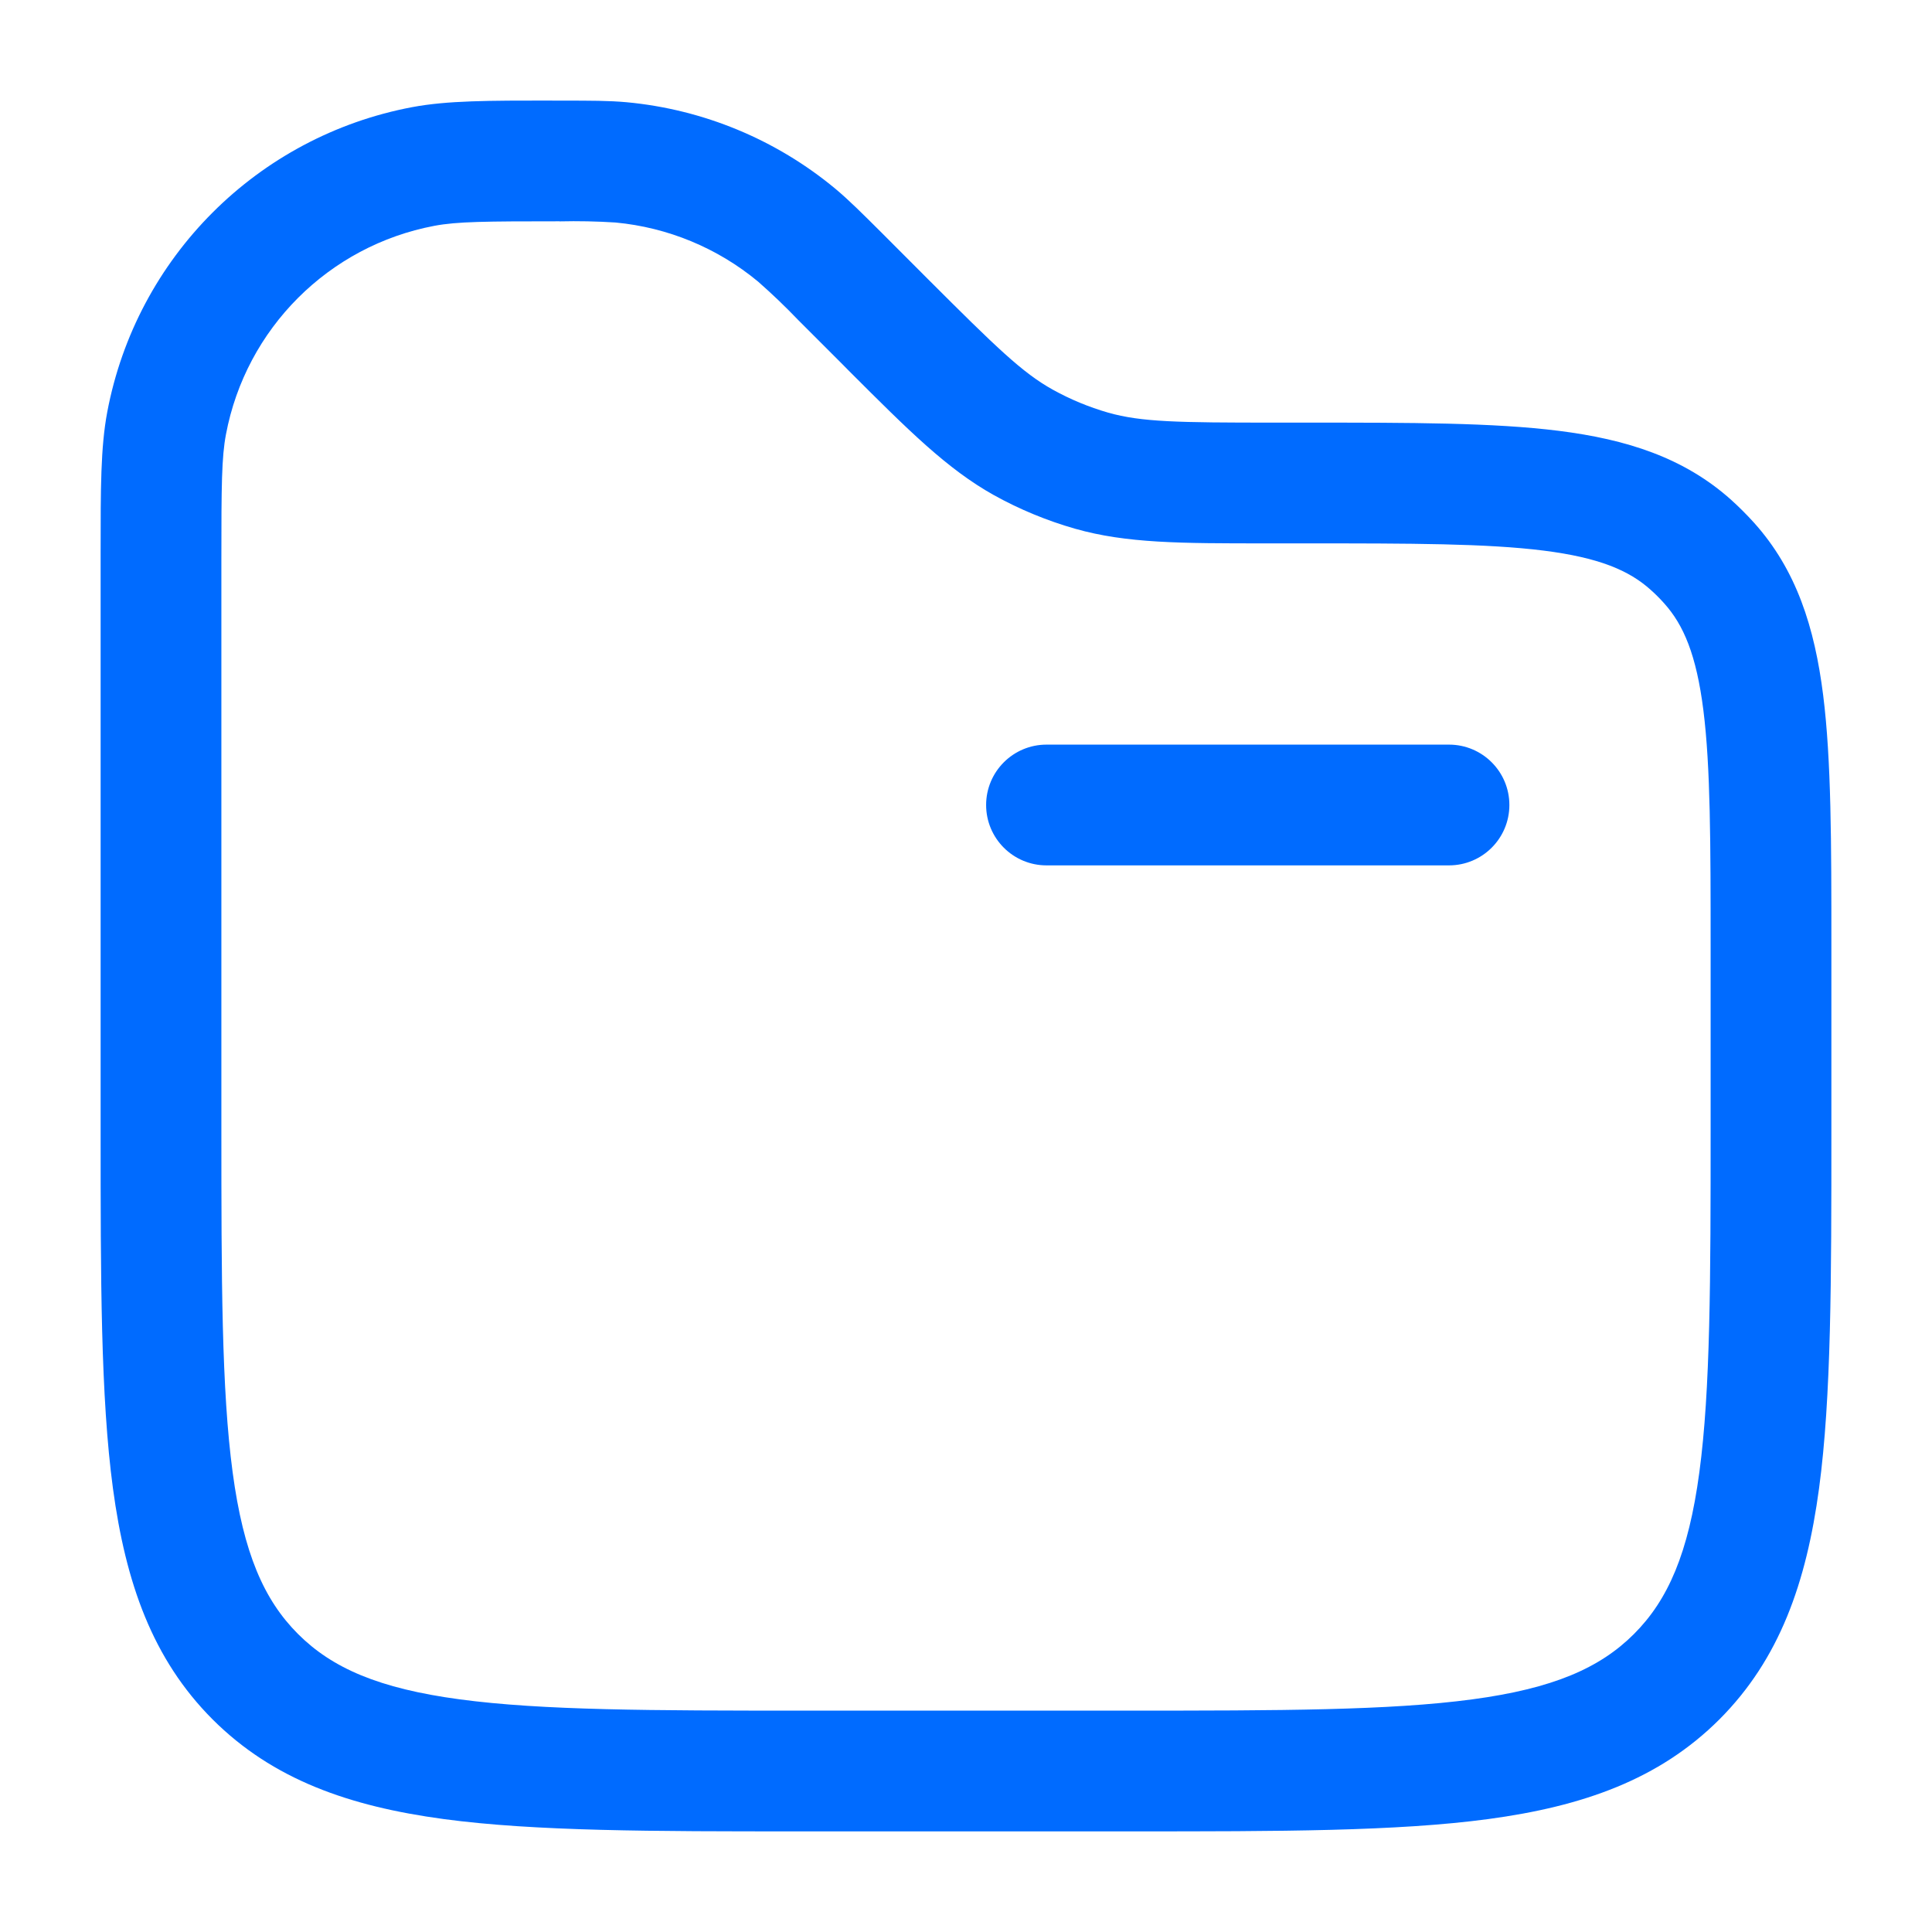
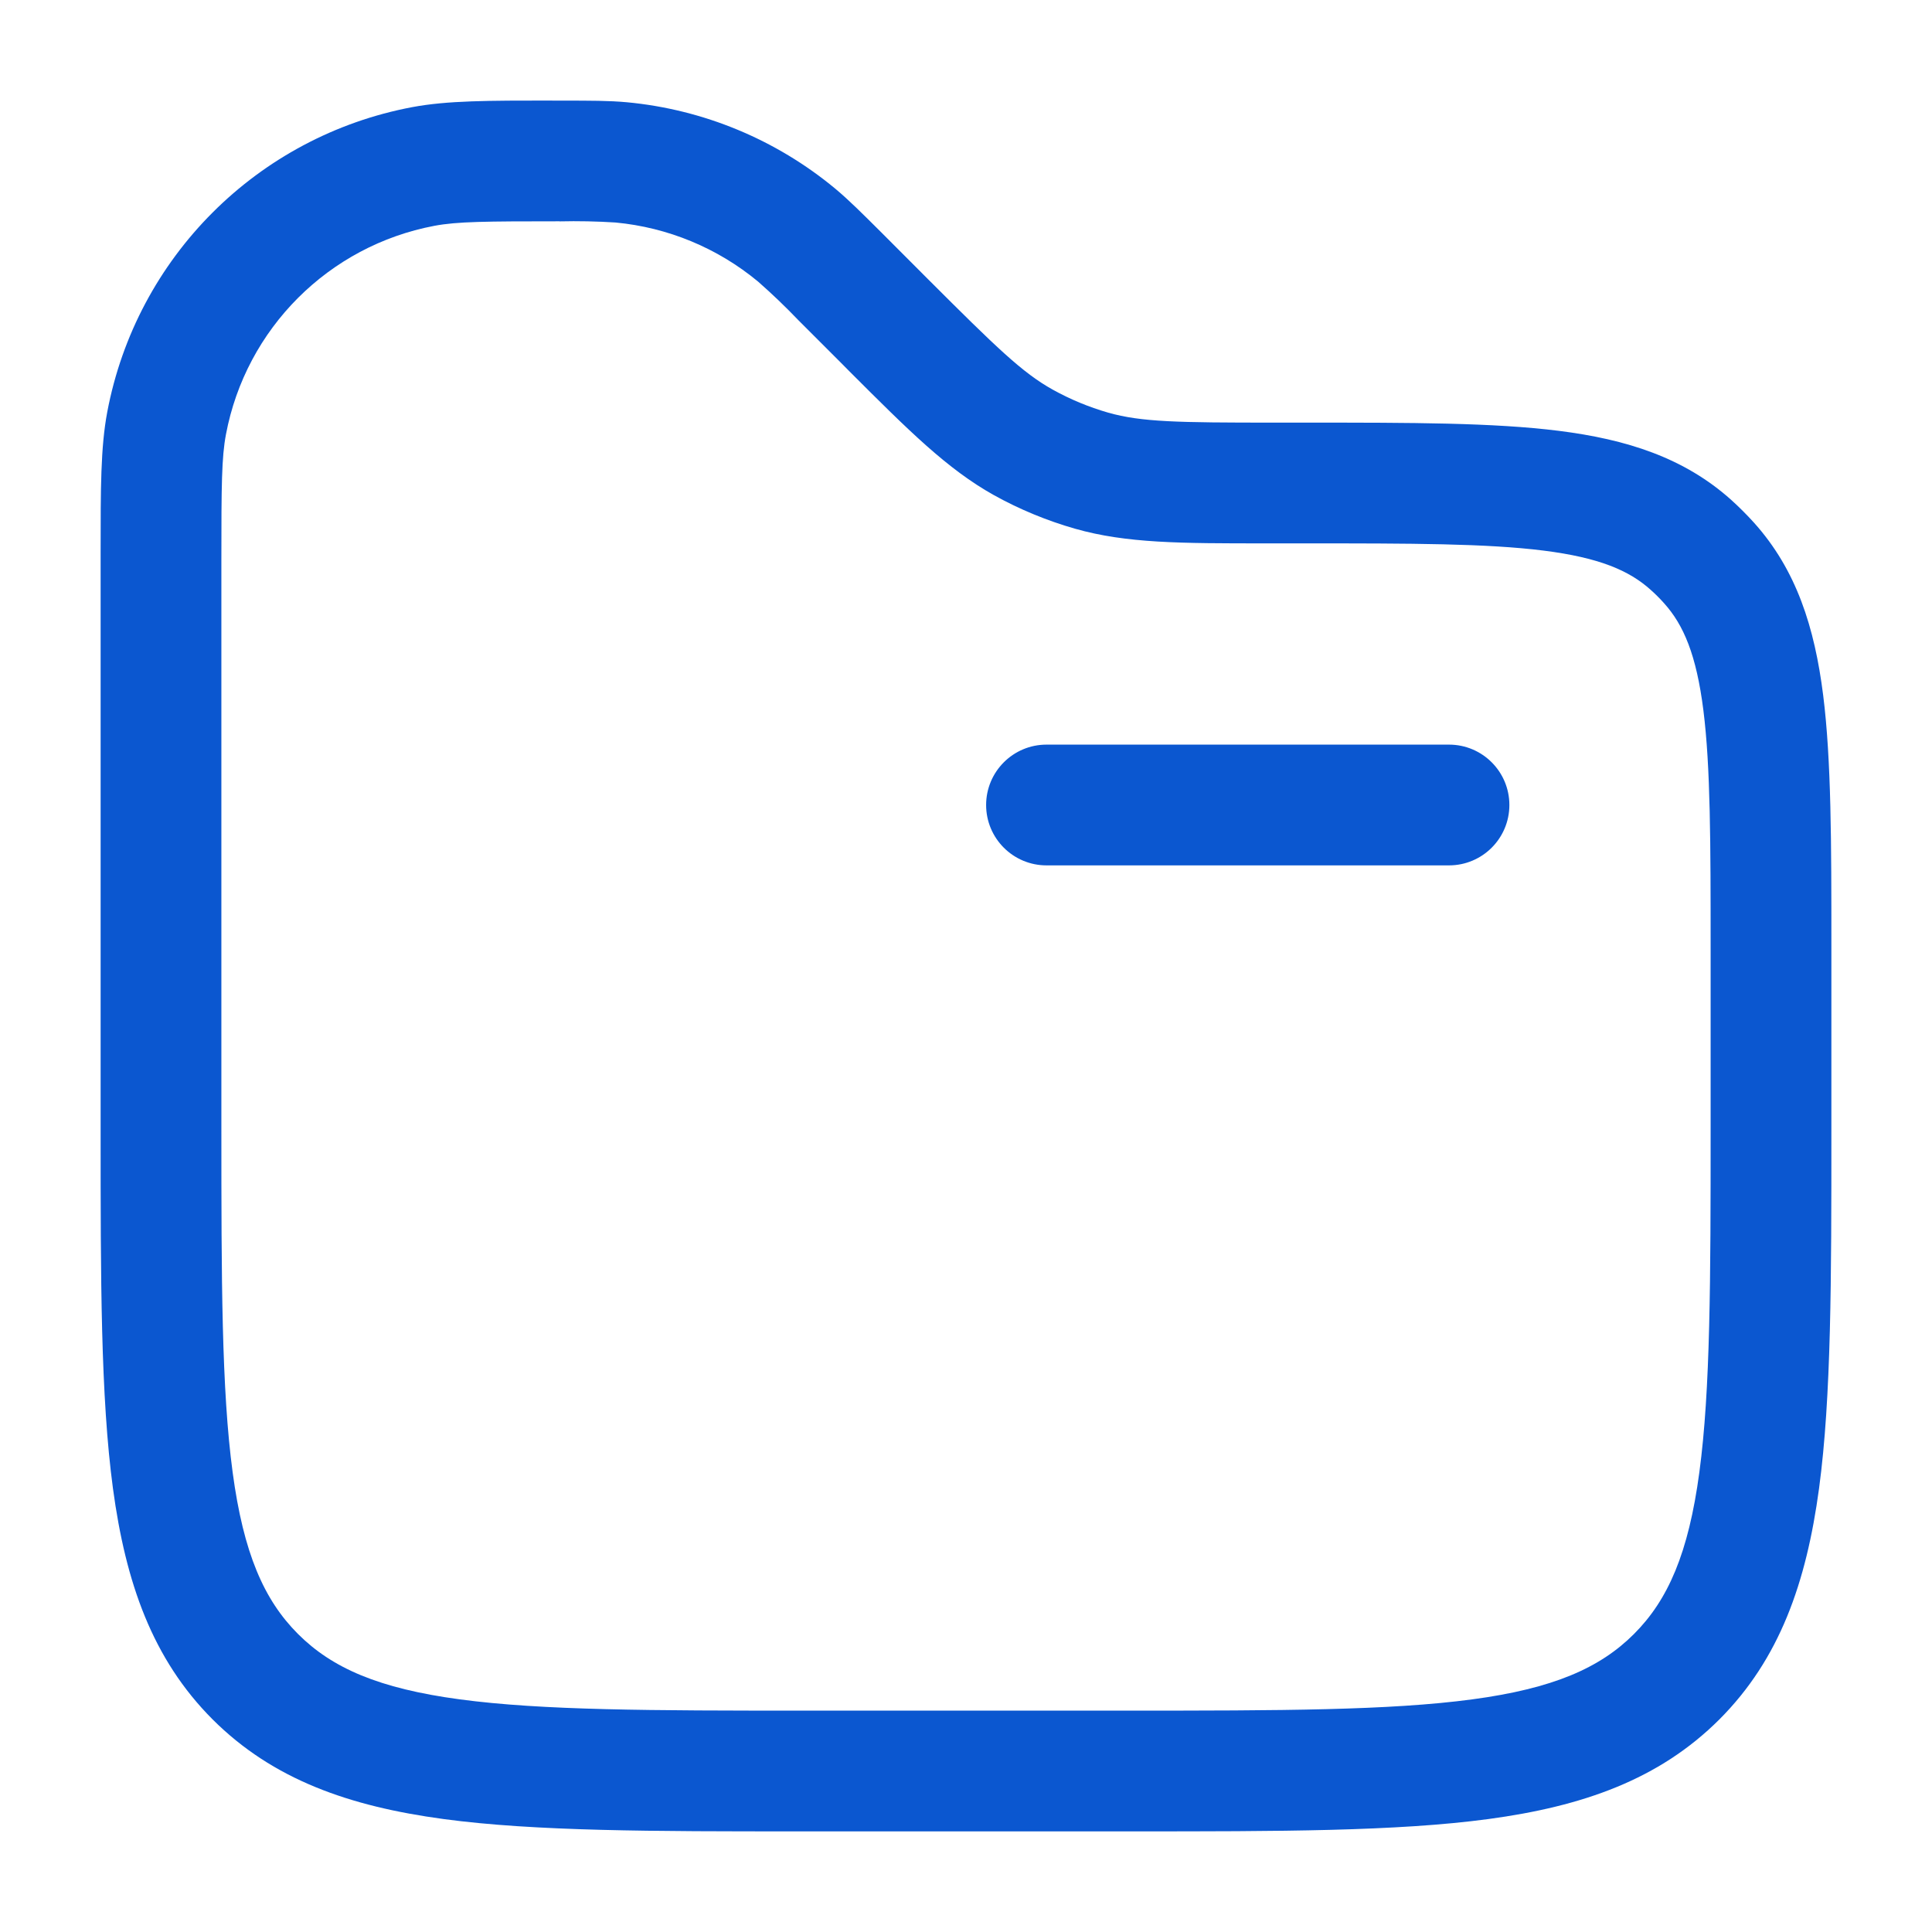
<svg xmlns="http://www.w3.org/2000/svg" width="1em" height="1em" viewBox="0 0 24 24">
-   <path fill="#006bff" fill-rule="evenodd" d="M6.86 1.25h.127c.351 0 .577 0 .798.02a4.75 4.75 0 0 1 2.59 1.073c.17.142.33.302.579.55l.576.577c.846.845 1.171 1.161 1.547 1.37q.328.182.689.286c.413.117.866.124 2.062.124h.425c1.273 0 2.3 0 3.111.102c.841.106 1.556.332 2.144.86q.147.133.28.28c.529.588.754 1.303.86 2.144c.102.812.102 1.838.102 3.111v2.31c0 1.837 0 3.293-.153 4.432c-.158 1.172-.49 2.121-1.238 2.87c-.749.748-1.698 1.08-2.87 1.238c-1.14.153-2.595.153-4.433.153H9.944c-1.838 0-3.294 0-4.433-.153c-1.172-.158-2.121-.49-2.87-1.238c-.748-.749-1.08-1.698-1.238-2.87c-.153-1.14-.153-2.595-.153-4.433V6.86c0-.797 0-1.303.082-1.74A4.75 4.75 0 0 1 5.12 1.331c.438-.082.944-.082 1.74-.082m.09 1.5c-.917 0-1.271.003-1.553.056a3.25 3.25 0 0 0-2.59 2.591c-.054.282-.057.636-.057 1.553V14c0 1.907.002 3.262.14 4.29c.135 1.005.389 1.585.812 2.008s1.003.677 2.009.812c1.028.138 2.382.14 4.289.14h4c1.907 0 3.262-.002 4.29-.14c1.005-.135 1.585-.389 2.008-.812s.677-1.003.812-2.009c.138-1.027.14-2.382.14-4.289v-2.202c0-1.336-.001-2.267-.09-2.975c-.087-.689-.246-1.06-.487-1.328a2 2 0 0 0-.168-.168c-.268-.241-.64-.4-1.328-.487c-.707-.089-1.639-.09-2.975-.09h-.484c-1.048 0-1.724 0-2.363-.182c-.35-.1-.689-.24-1.008-.417c-.58-.324-1.058-.801-1.8-1.543l-.077-.078l-.55-.55a8 8 0 0 0-.503-.482a3.25 3.25 0 0 0-1.771-.734a8 8 0 0 0-.696-.014m5.3 7.25a.75.75 0 0 1 .75-.75h5a.75.75 0 0 1 0 1.5h-5a.75.75 0 0 1-.75-.75" clip-rule="evenodd" />
+   <path fill="#0b57d0" fill-rule="evenodd" d="M6.86 1.25h.127c.351 0 .577 0 .798.02a4.75 4.75 0 0 1 2.59 1.073c.17.142.33.302.579.55l.576.577c.846.845 1.171 1.161 1.547 1.37q.328.182.689.286c.413.117.866.124 2.062.124h.425c1.273 0 2.3 0 3.111.102c.841.106 1.556.332 2.144.86q.147.133.28.28c.529.588.754 1.303.86 2.144c.102.812.102 1.838.102 3.111v2.31c0 1.837 0 3.293-.153 4.432c-.158 1.172-.49 2.121-1.238 2.87c-.749.748-1.698 1.08-2.87 1.238c-1.14.153-2.595.153-4.433.153H9.944c-1.838 0-3.294 0-4.433-.153c-1.172-.158-2.121-.49-2.87-1.238c-.748-.749-1.08-1.698-1.238-2.87c-.153-1.14-.153-2.595-.153-4.433V6.86c0-.797 0-1.303.082-1.74A4.75 4.75 0 0 1 5.12 1.331c.438-.082.944-.082 1.74-.082m.09 1.5c-.917 0-1.271.003-1.553.056a3.25 3.25 0 0 0-2.59 2.591c-.054.282-.057.636-.057 1.553V14c0 1.907.002 3.262.14 4.29c.135 1.005.389 1.585.812 2.008s1.003.677 2.009.812c1.028.138 2.382.14 4.289.14h4c1.907 0 3.262-.002 4.29-.14c1.005-.135 1.585-.389 2.008-.812s.677-1.003.812-2.009c.138-1.027.14-2.382.14-4.289v-2.202c0-1.336-.001-2.267-.09-2.975c-.087-.689-.246-1.06-.487-1.328a2 2 0 0 0-.168-.168c-.268-.241-.64-.4-1.328-.487c-.707-.089-1.639-.09-2.975-.09h-.484c-1.048 0-1.724 0-2.363-.182c-.35-.1-.689-.24-1.008-.417c-.58-.324-1.058-.801-1.8-1.543l-.077-.078l-.55-.55a8 8 0 0 0-.503-.482a3.25 3.25 0 0 0-1.771-.734a8 8 0 0 0-.696-.014m5.3 7.25a.75.75 0 0 1 .75-.75h5a.75.75 0 0 1 0 1.5h-5a.75.75 0 0 1-.75-.75" clip-rule="evenodd" />
</svg>
